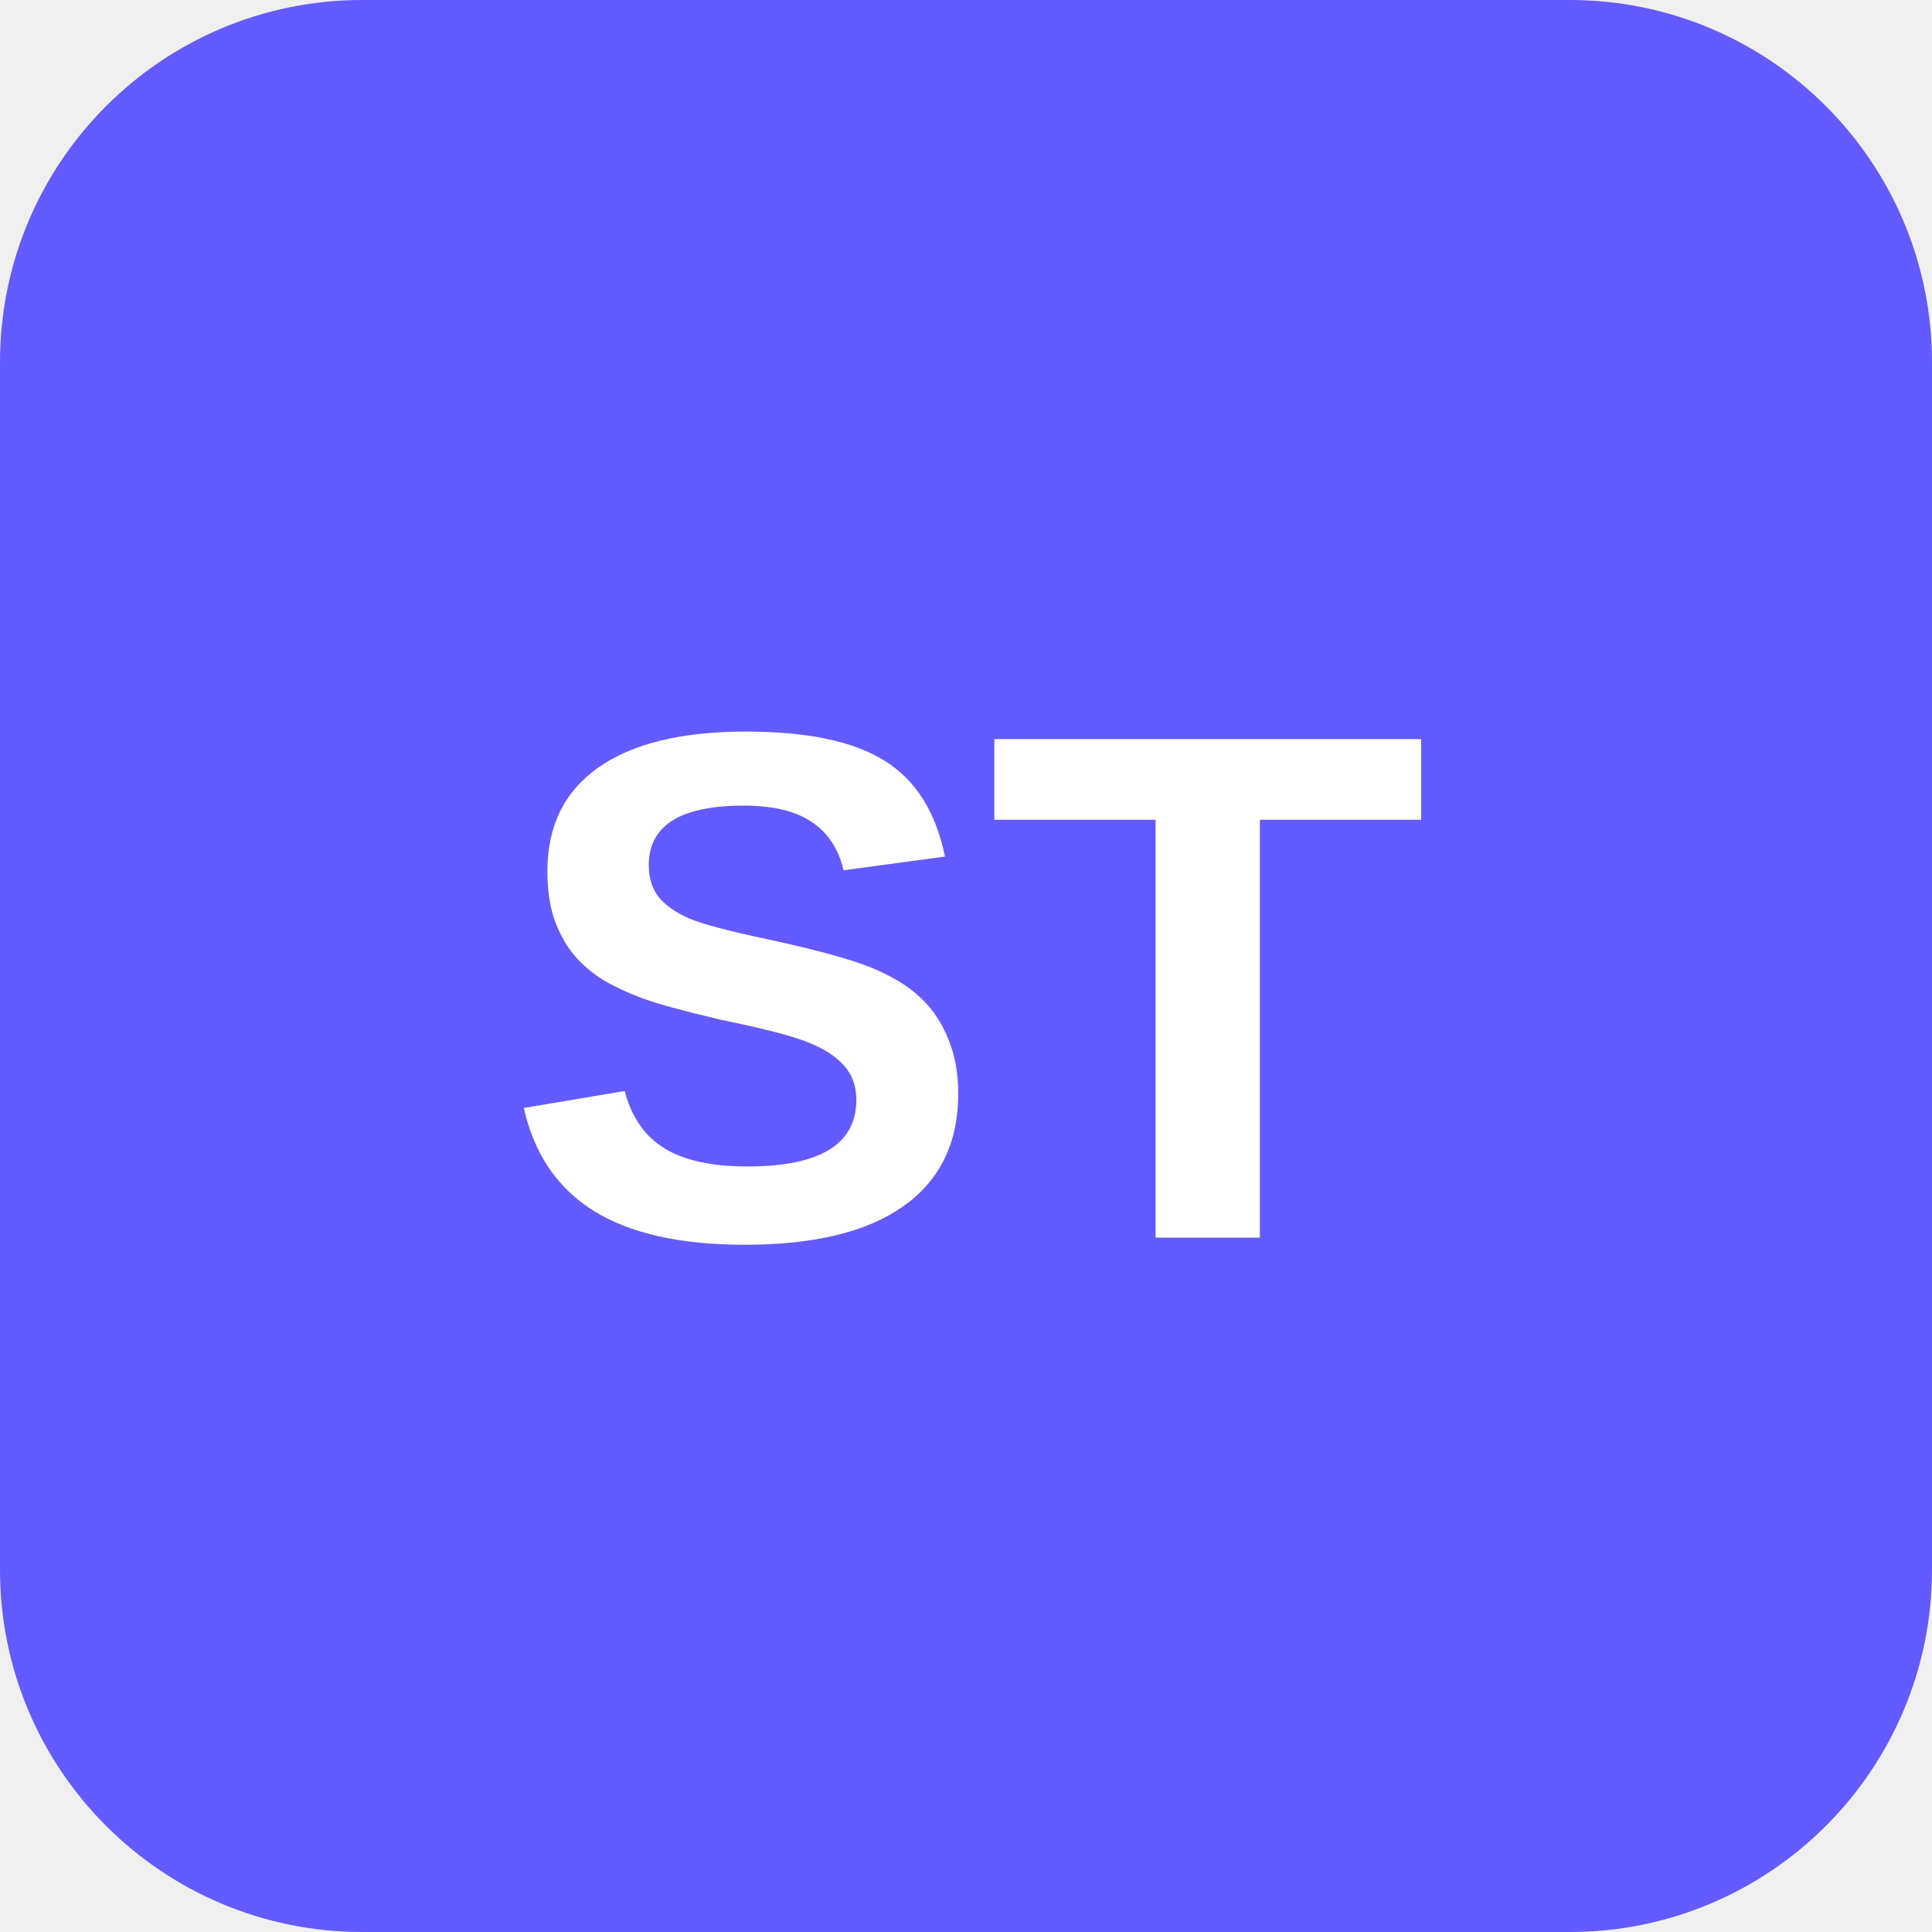
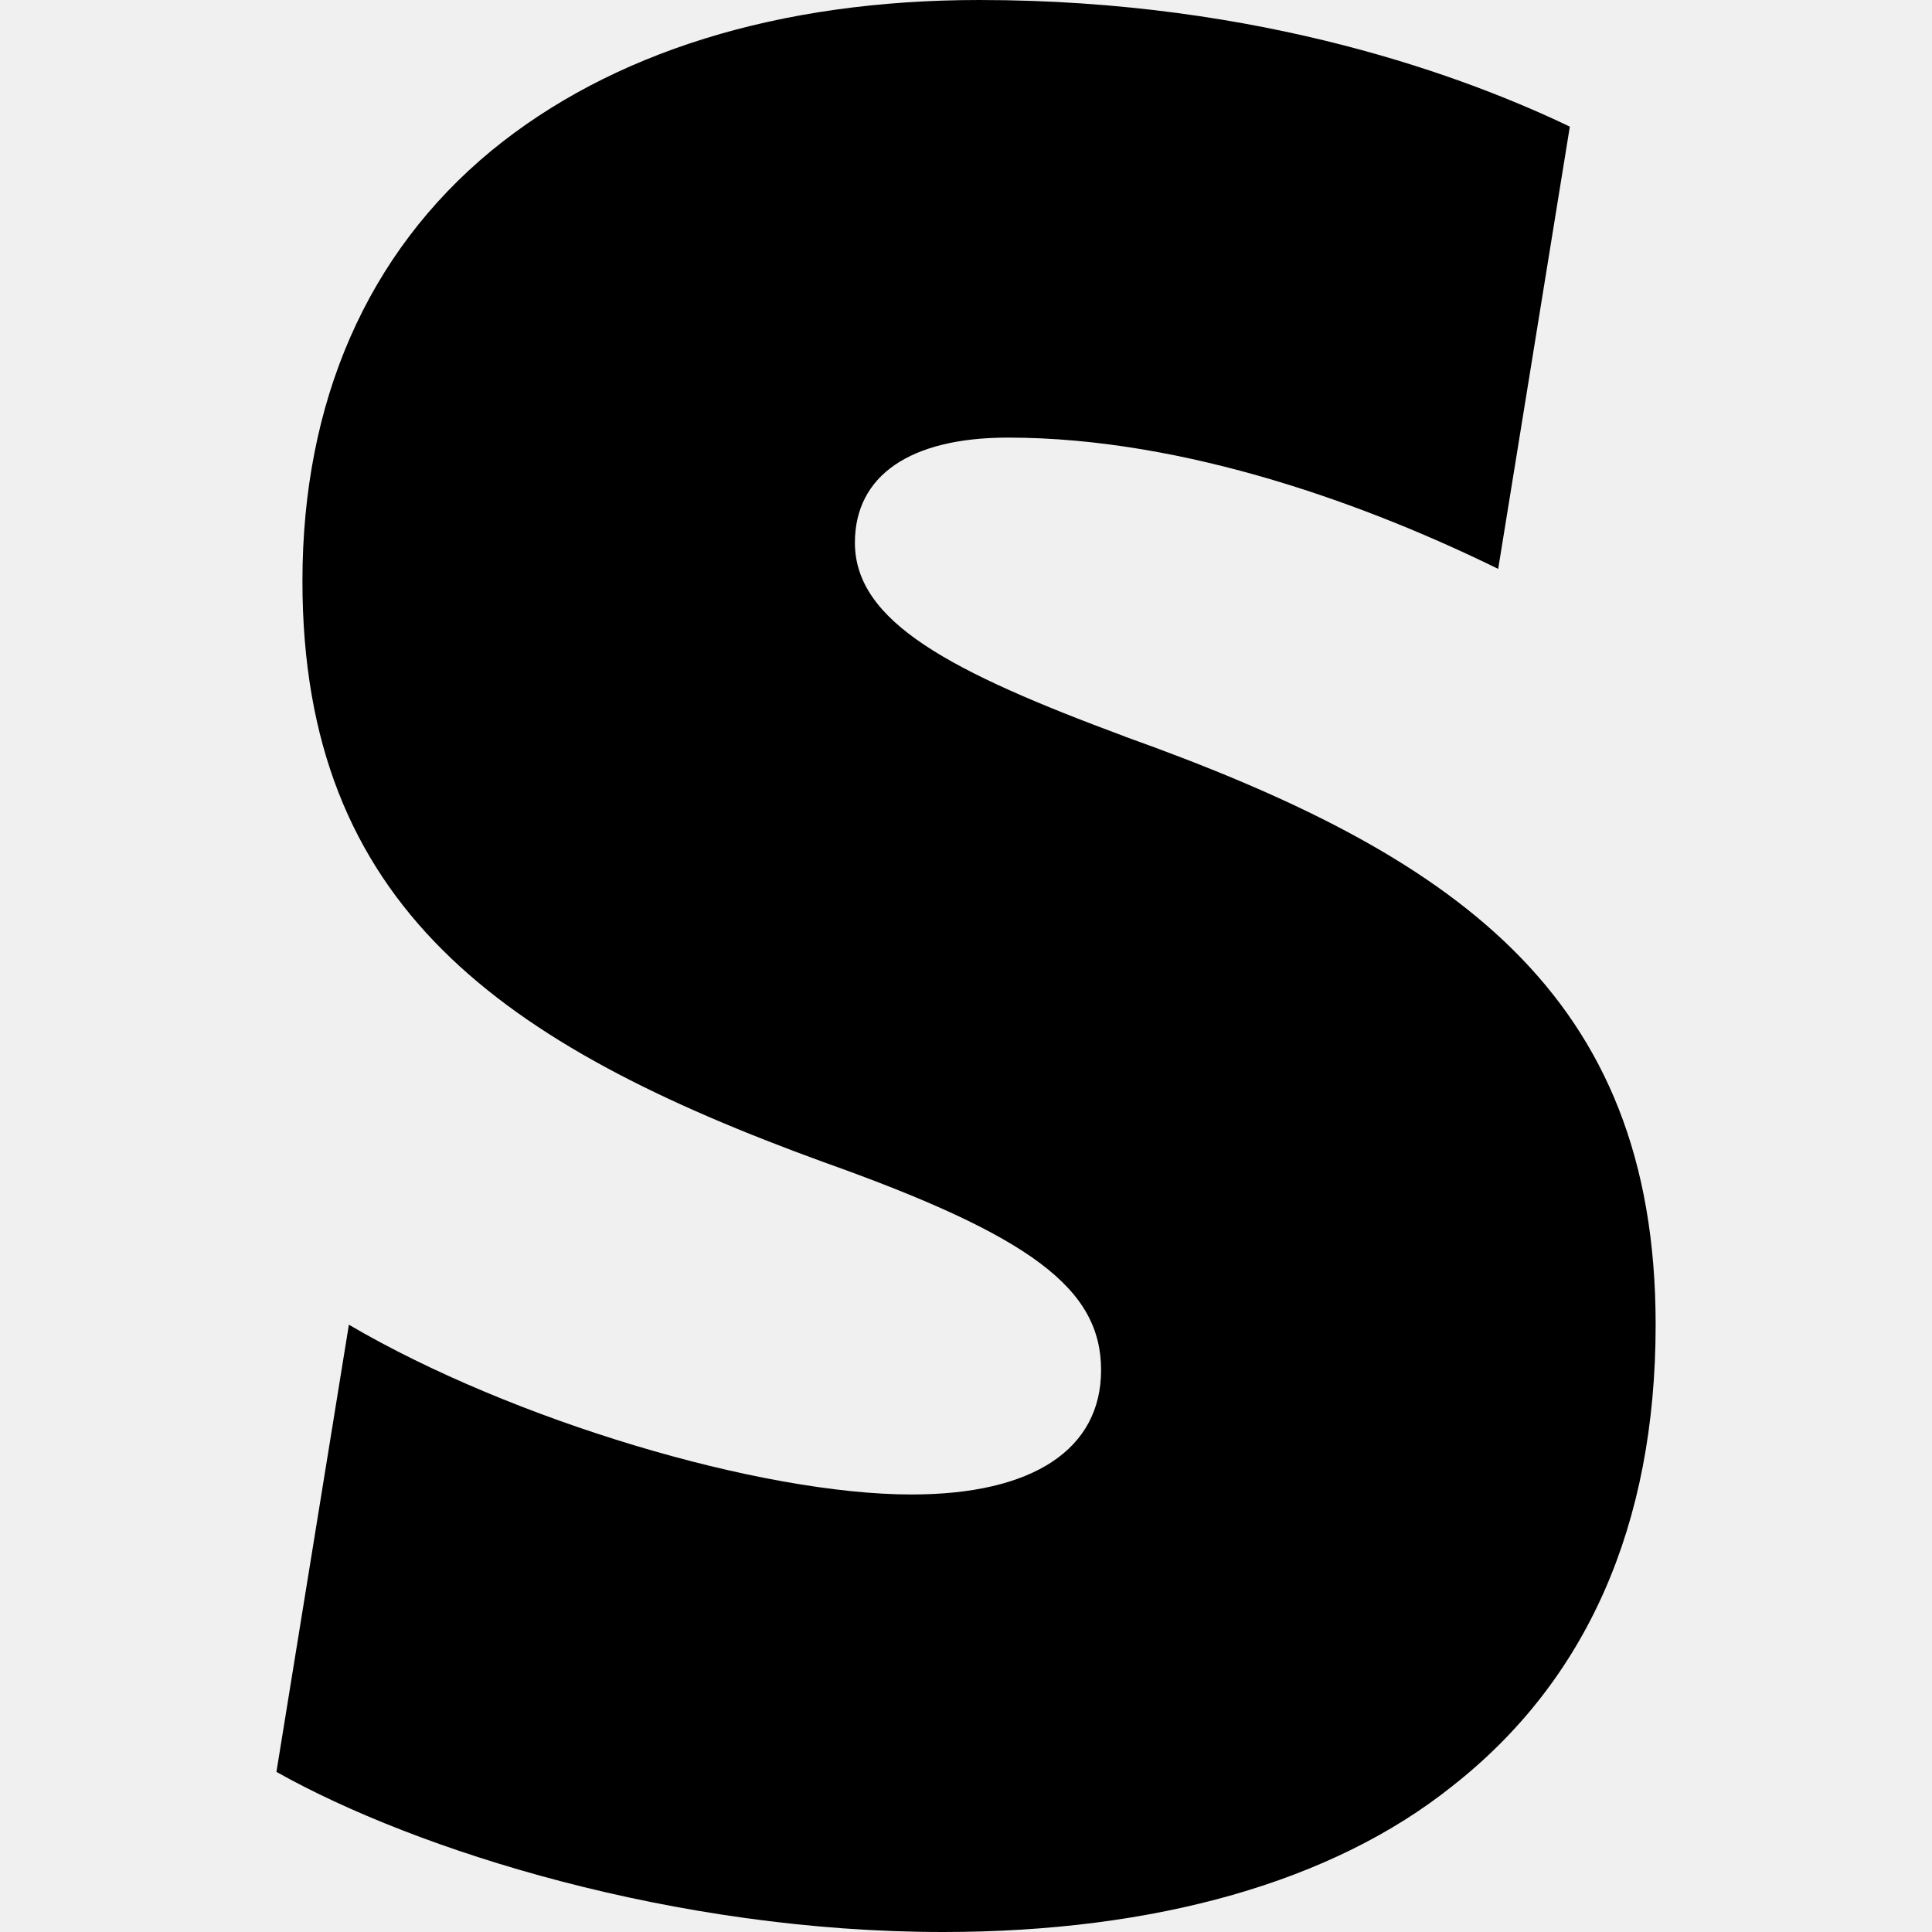
- <svg xmlns="http://www.w3.org/2000/svg" width="64" height="64" viewBox="0 0 64 64" role="img" aria-label="Stripe">
-   <rect width="64" height="64" rx="12" fill="#635BFF" />
-   <text x="32" y="41" font-family="Arial, Helvetica, sans-serif" font-size="24" font-weight="700" fill="#ffffff" text-anchor="middle">ST</text>
+ <svg xmlns="http://www.w3.org/2000/svg" fill="currentColor" viewBox="0 0 24 24">
+   <path d="M13.976 9.15c-2.172-.806-3.356-1.426-3.356-2.409 0-.831.683-1.305 1.901-1.305 2.227 0 4.515.858 6.09 1.631l.89-5.494C18.252.975 15.697 0 12.165 0 9.667 0 7.589.654 6.104 1.872 4.56 3.147 3.757 4.992 3.757 7.218c0 4.039 2.467 5.76 6.476 7.219 2.585.92 3.445 1.574 3.445 2.583 0 .98-.84 1.545-2.354 1.545-1.875 0-4.965-.921-6.99-2.109l-.9 5.555C5.175 22.99 8.385 24 11.714 24c2.641 0 4.843-.624 6.328-1.813 1.664-1.305 2.525-3.236 2.525-5.732 0-4.128-2.524-5.851-6.594-7.305z" />
</svg>
